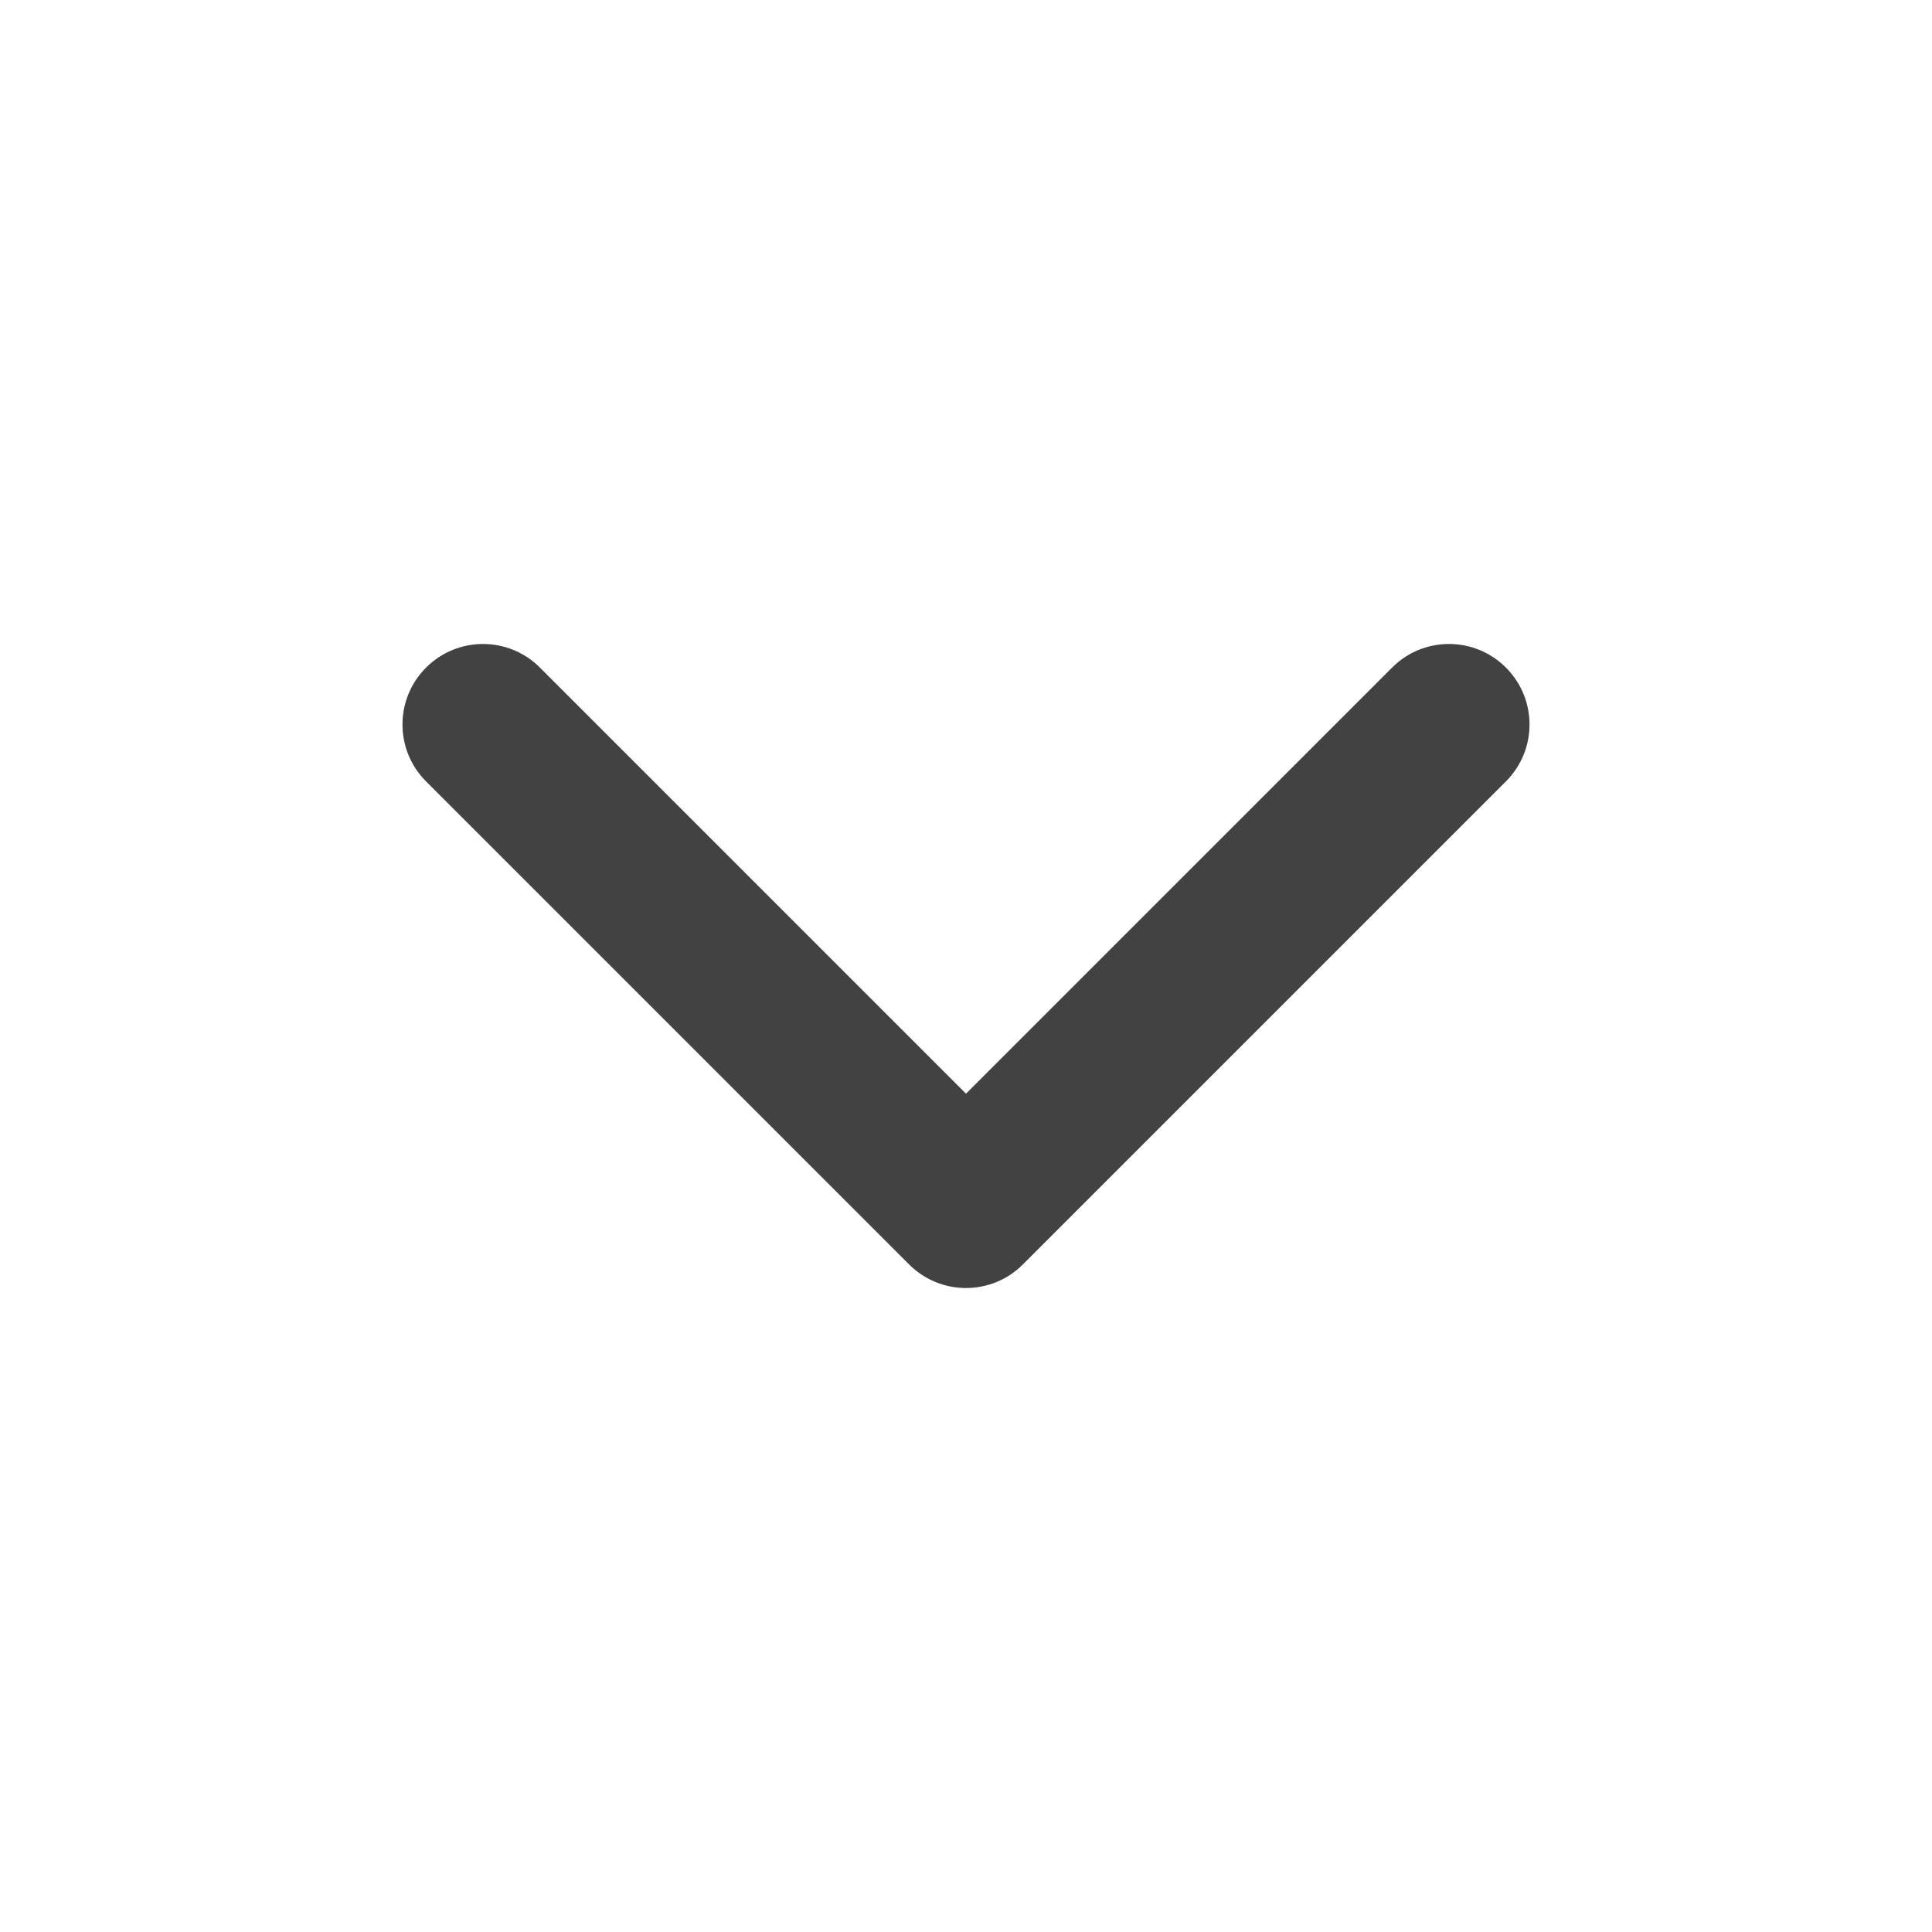
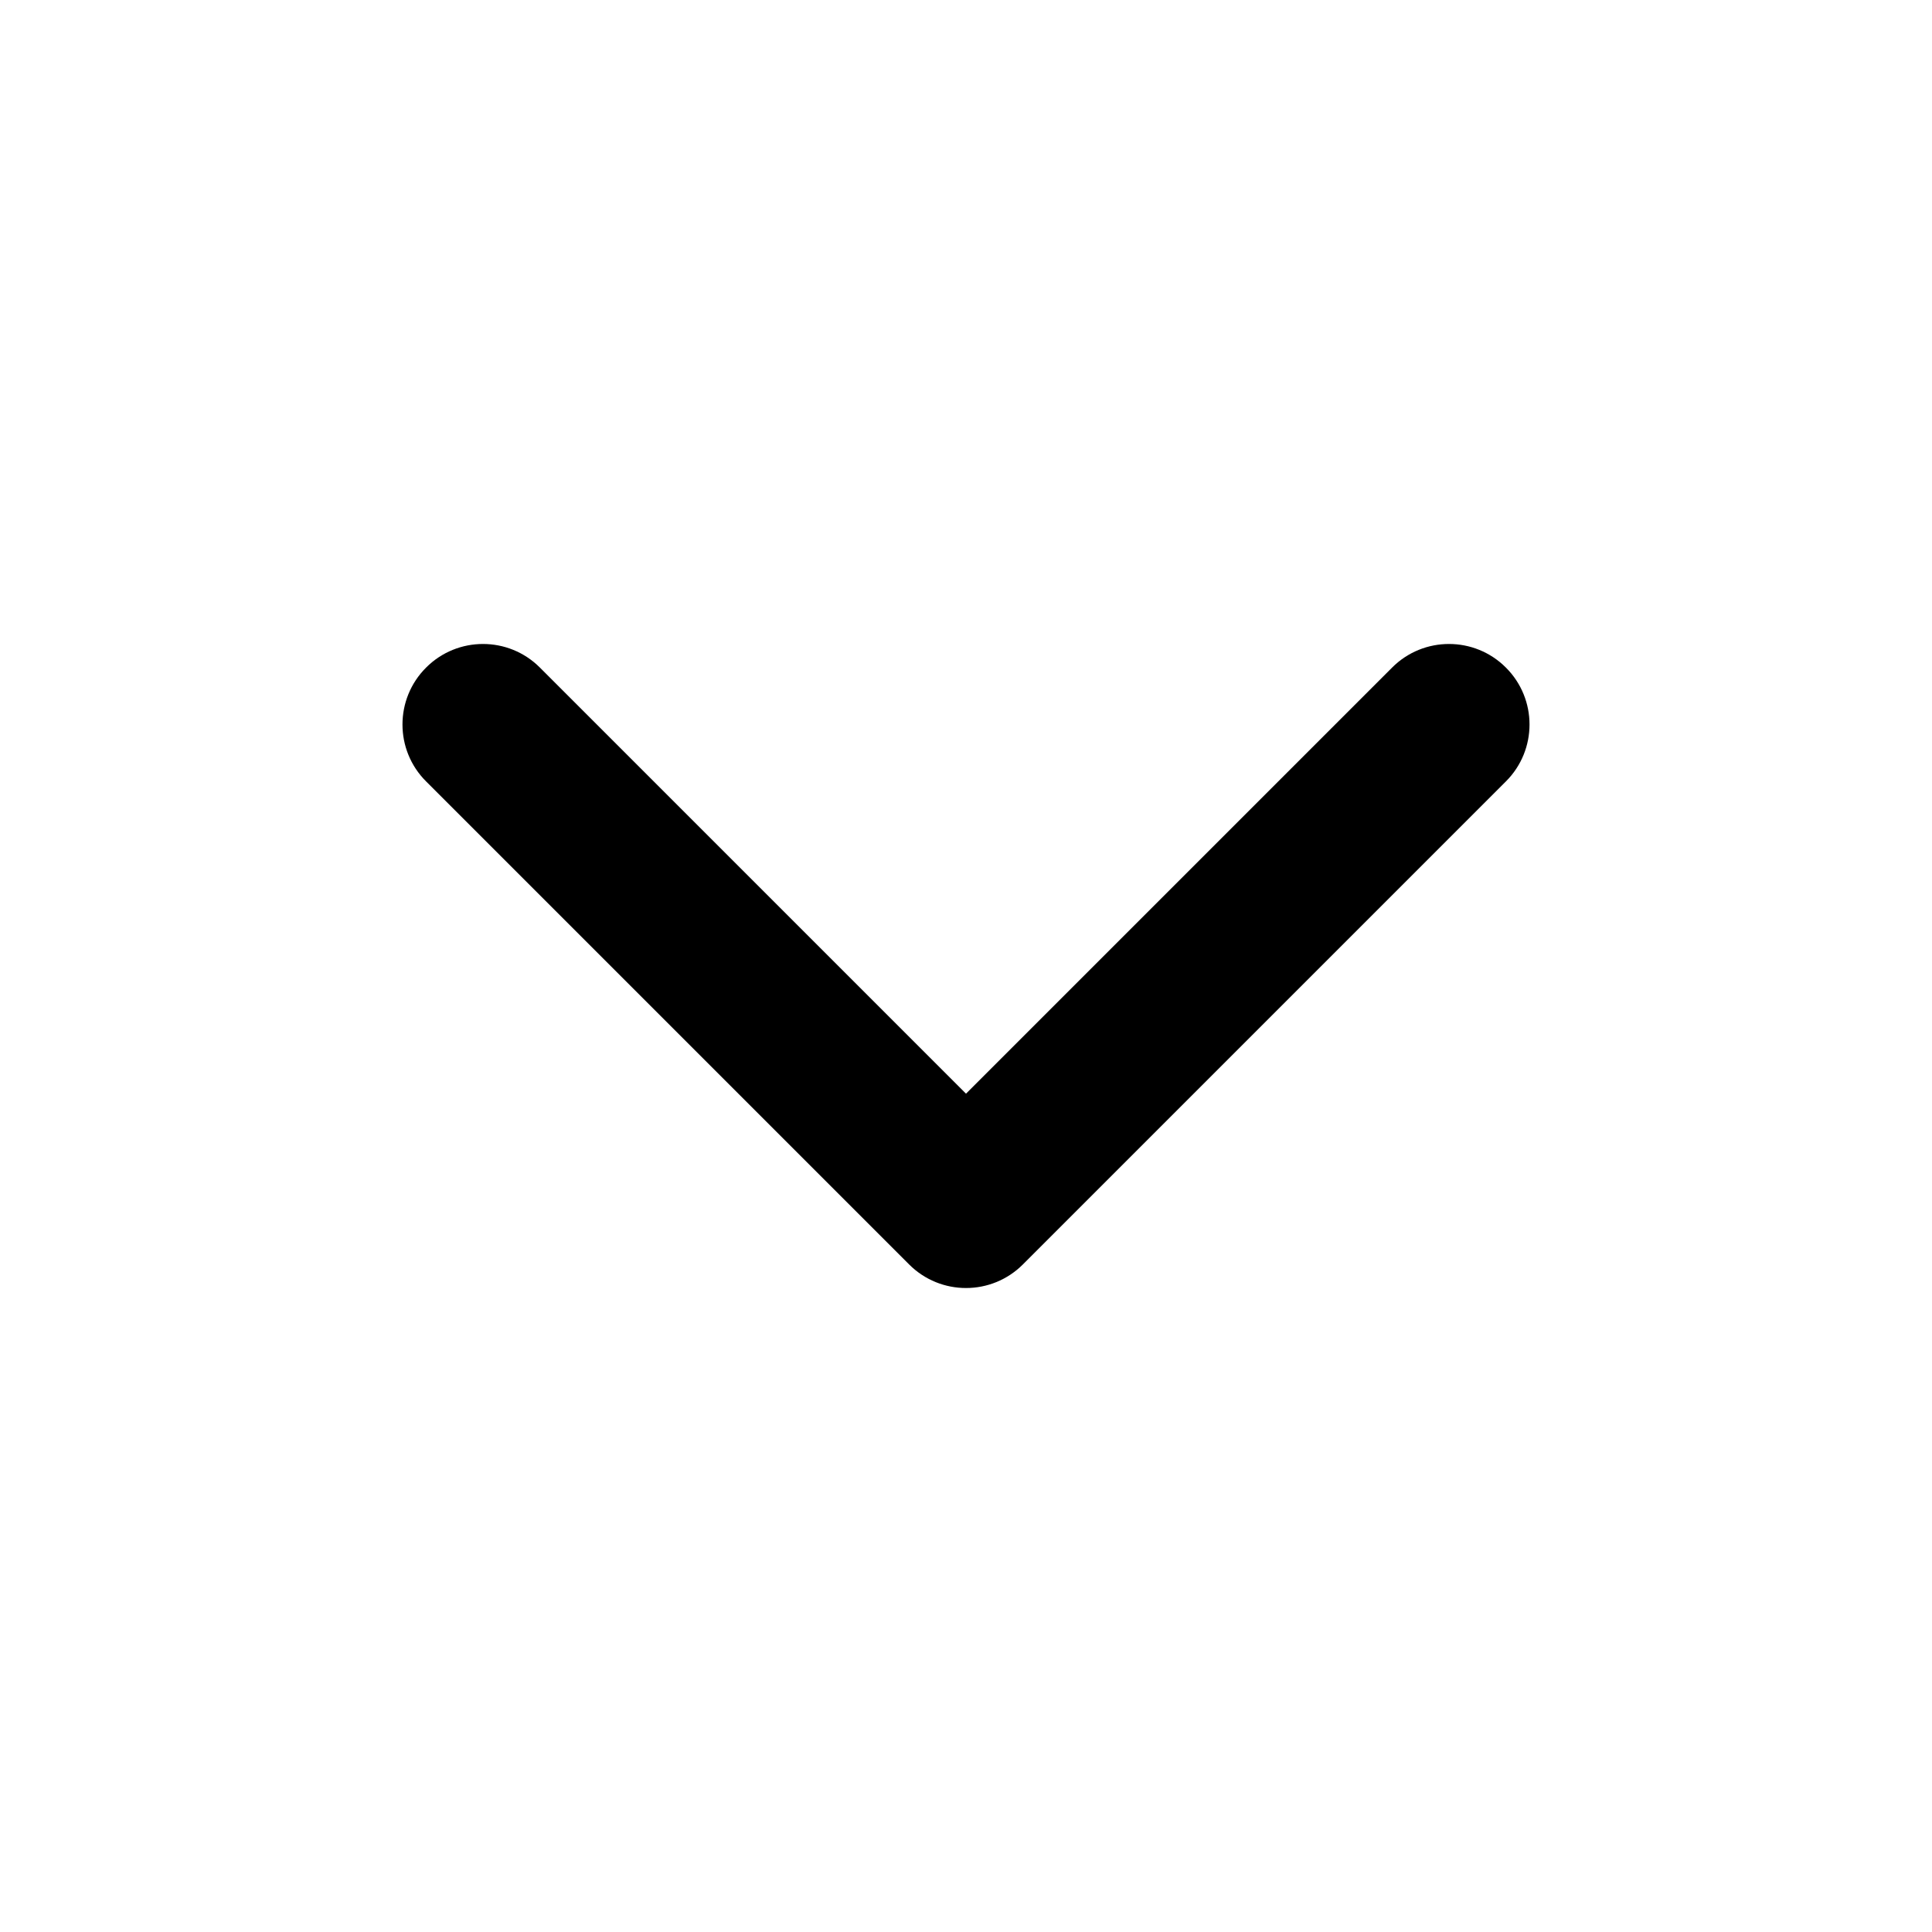
<svg xmlns="http://www.w3.org/2000/svg" width="24" height="24" viewBox="0 0 24 24" fill="none">
-   <path fill-rule="evenodd" clip-rule="evenodd" d="M18.707 8.293C19.098 8.683 19.098 9.317 18.707 9.707L12.707 15.707C12.317 16.098 11.683 16.098 11.293 15.707L5.293 9.707C4.902 9.317 4.902 8.683 5.293 8.293C5.683 7.902 6.317 7.902 6.707 8.293L12 13.586L17.293 8.293C17.683 7.902 18.317 7.902 18.707 8.293Z" fill="#424242" />
+   <path fill-rule="evenodd" clip-rule="evenodd" d="M18.707 8.293C19.098 8.683 19.098 9.317 18.707 9.707L12.707 15.707C12.317 16.098 11.683 16.098 11.293 15.707L5.293 9.707C4.902 9.317 4.902 8.683 5.293 8.293C5.683 7.902 6.317 7.902 6.707 8.293L12 13.586L17.293 8.293C17.683 7.902 18.317 7.902 18.707 8.293Z" fill="#000" />
</svg>
